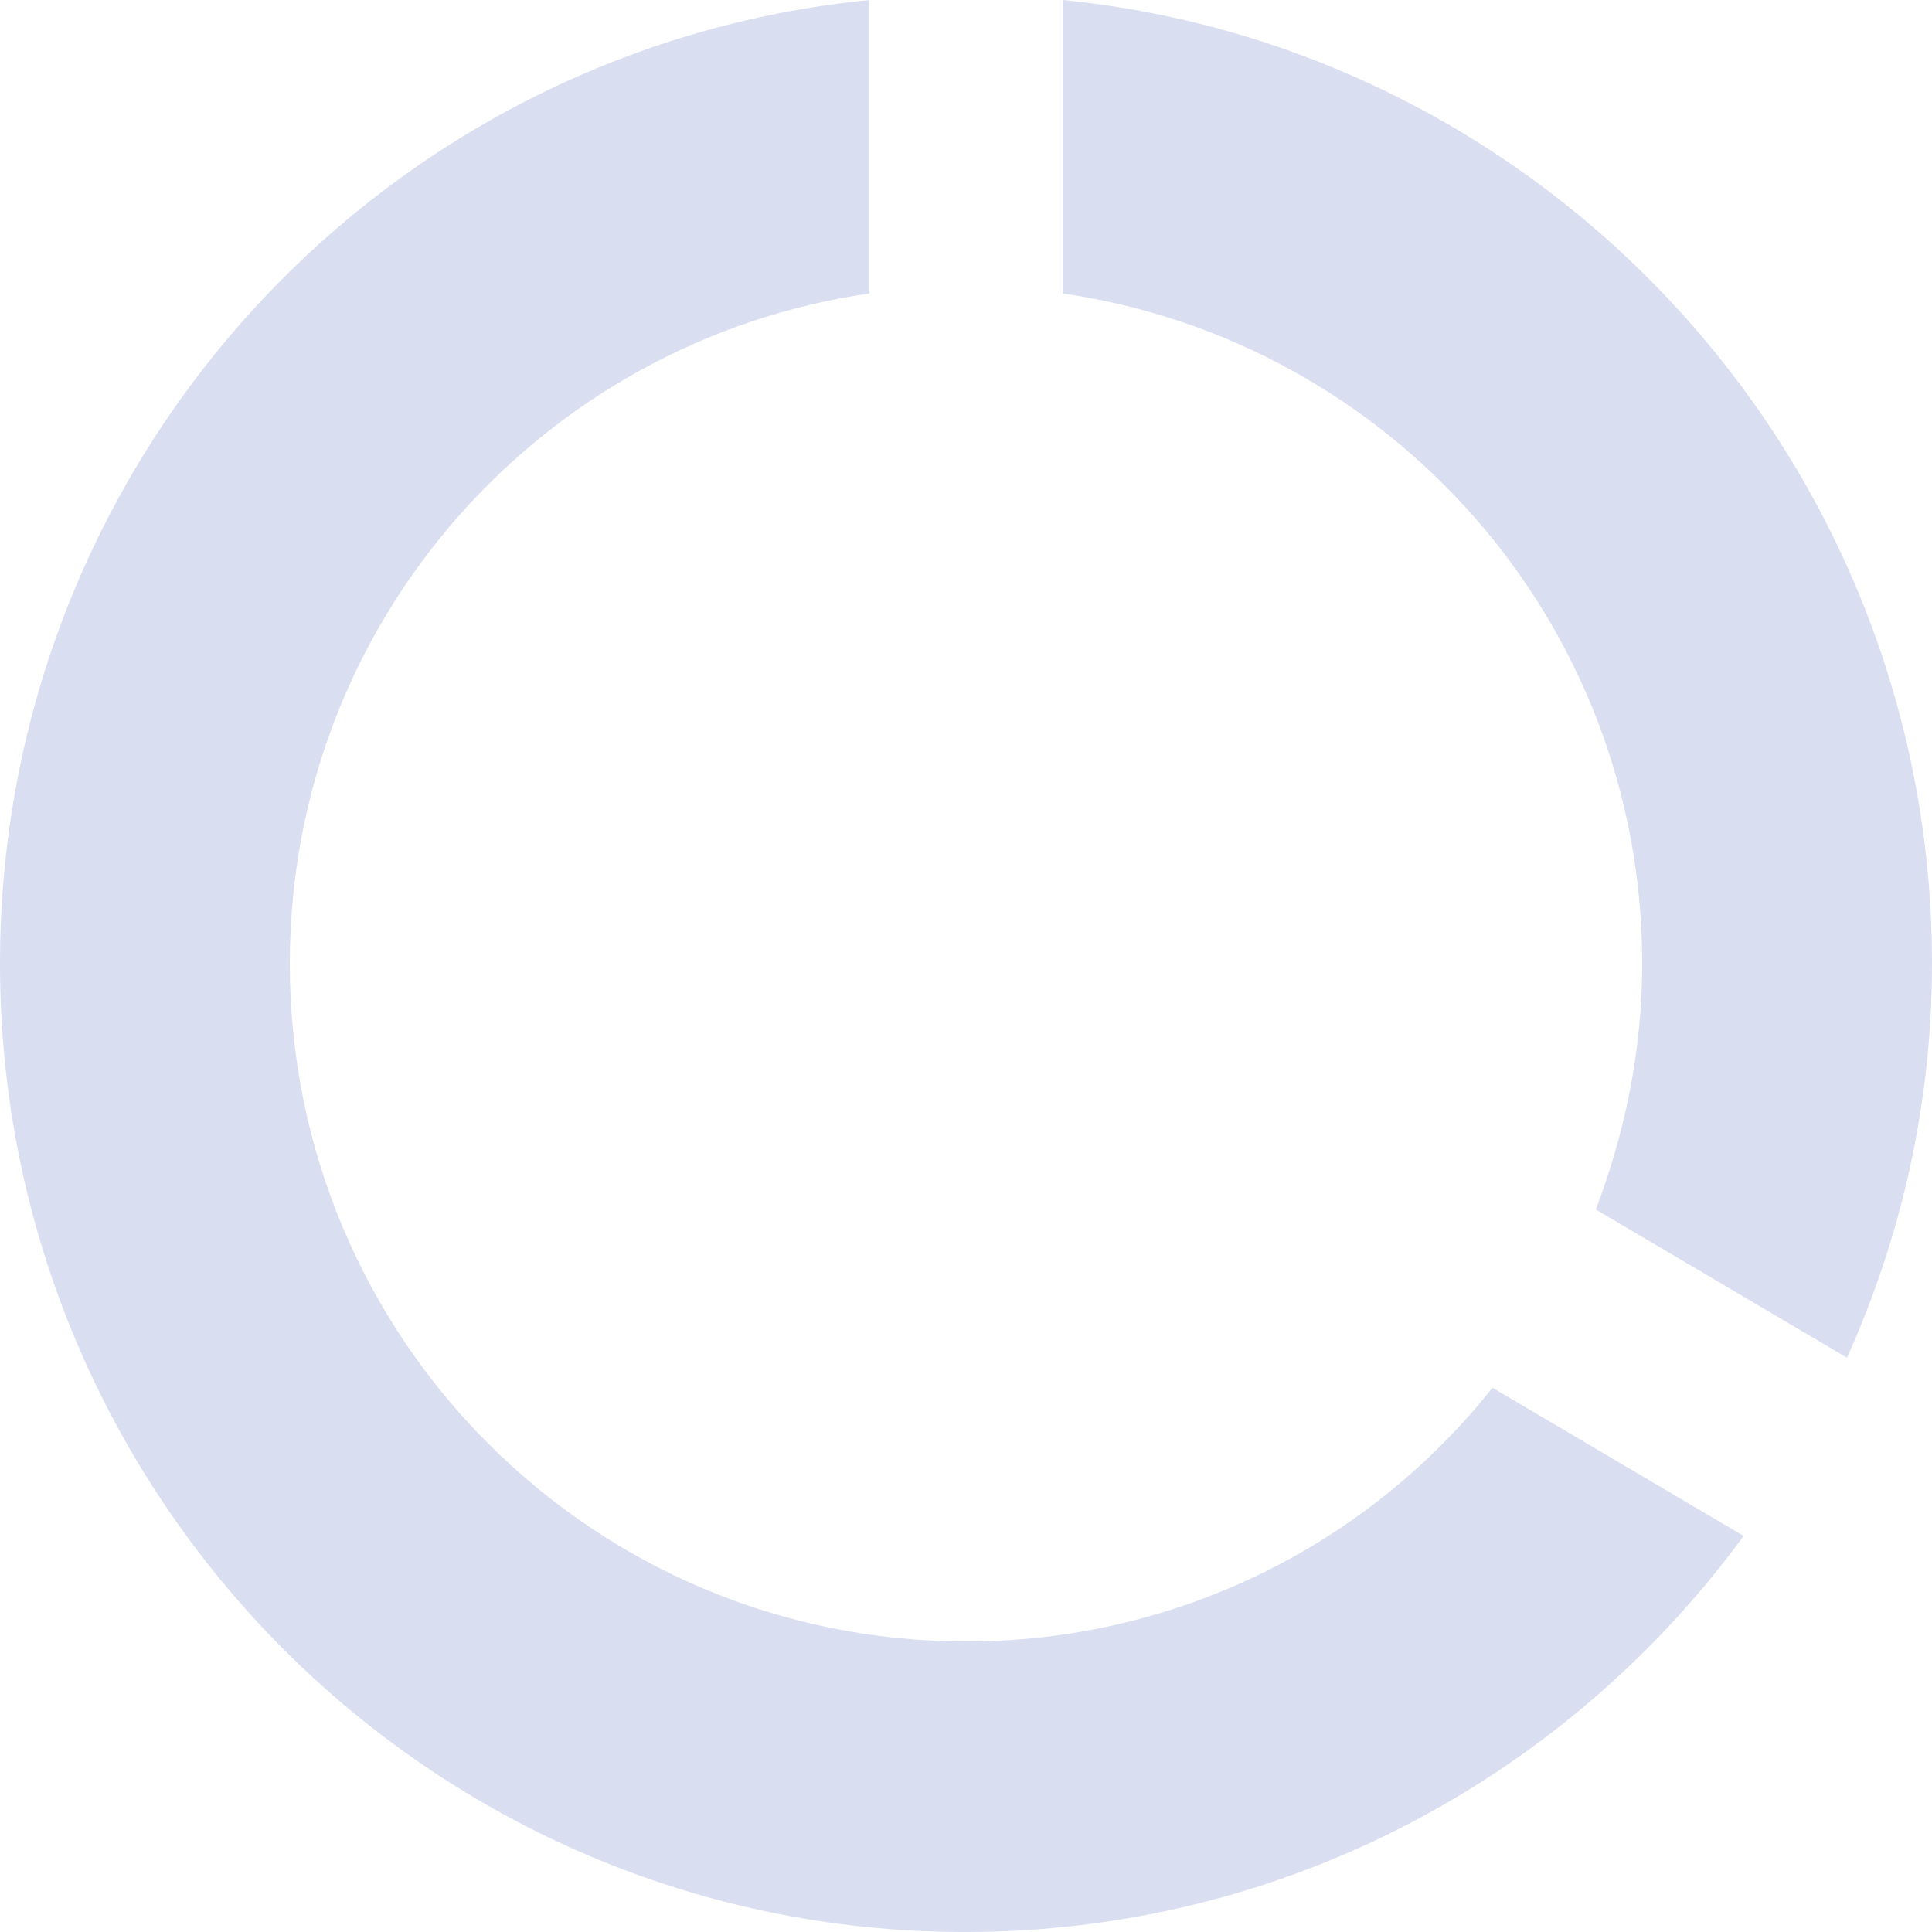
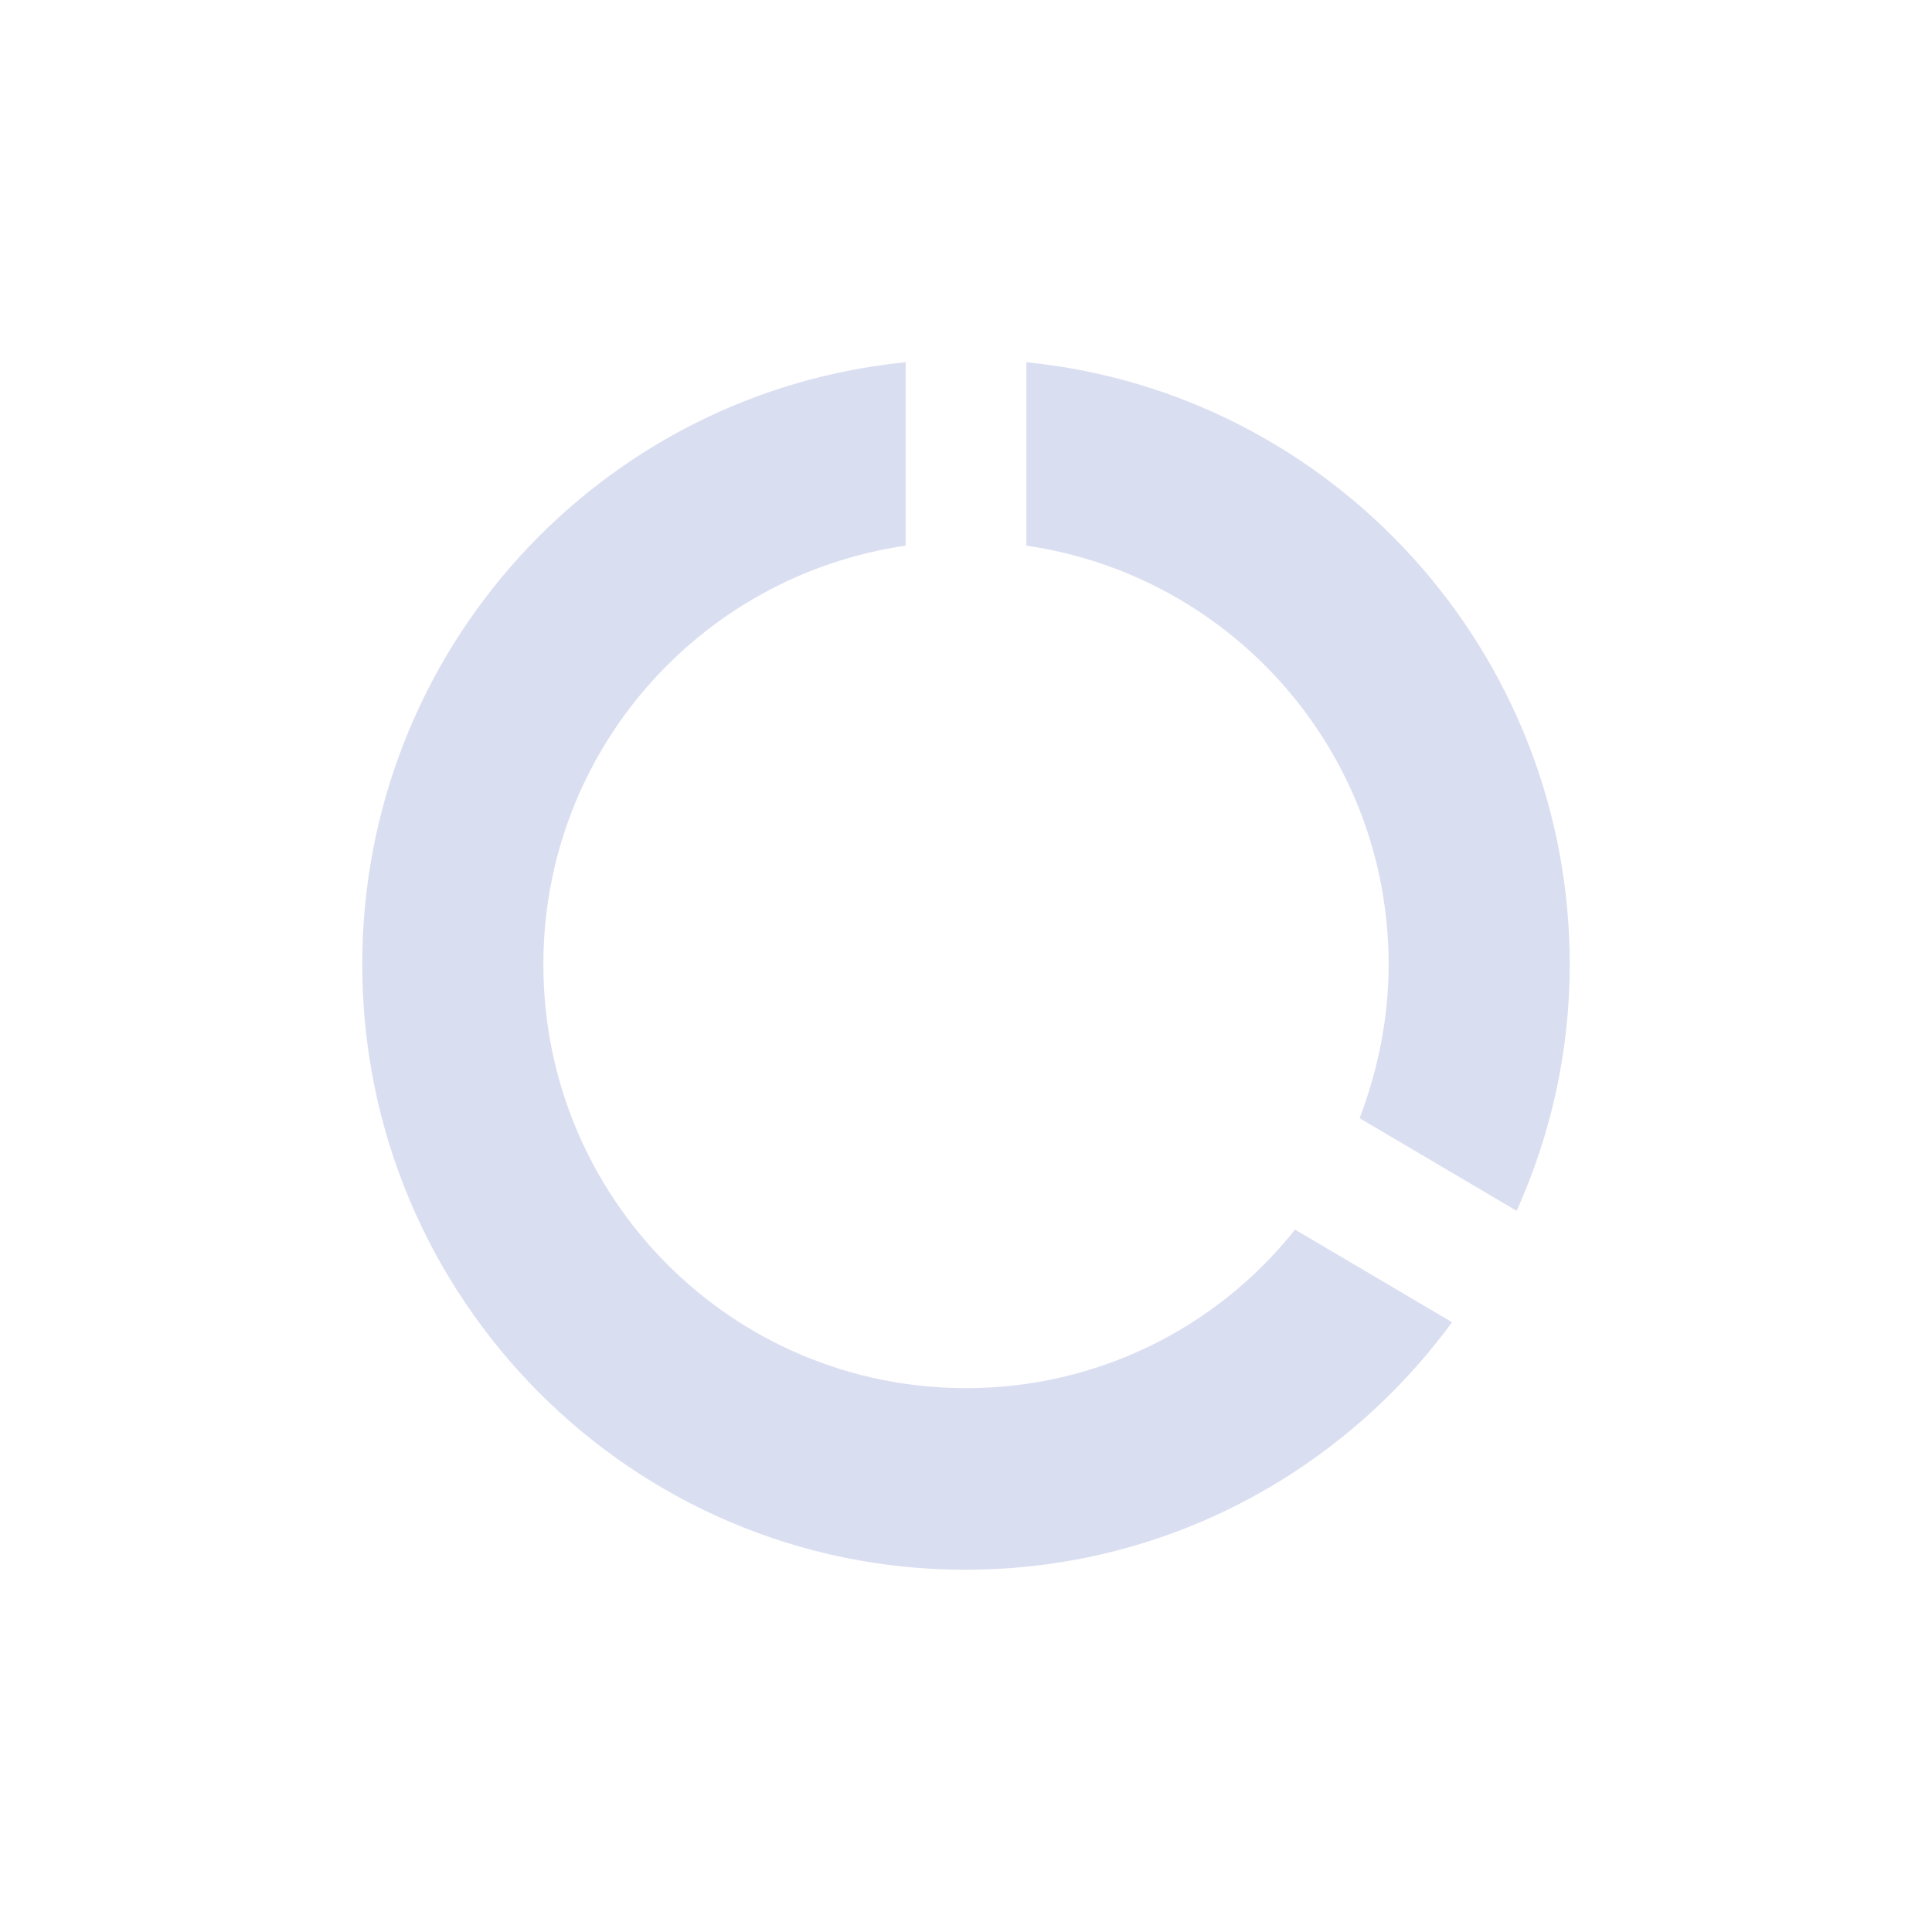
- <svg xmlns="http://www.w3.org/2000/svg" width="20" height="20" viewBox="0 0 20 20" fill="none">
-   <path d="M11 0V3.038C14.39 3.529 17 6.436 17 9.975C17 10.877 16.82 11.729 16.52 12.521L19.12 14.055C19.68 12.812 20 11.429 20 9.975C20 4.782 16.05 0.501 11 0ZM10 16.992C6.13 16.992 3 13.855 3 9.975C3 6.436 5.61 3.529 9 3.038V0C3.94 0.501 0 4.772 0 9.975C0 15.509 4.47 20 9.99 20C13.3 20 16.23 18.386 18.05 15.9L15.45 14.366C14.798 15.187 13.969 15.85 13.025 16.305C12.081 16.759 11.047 16.994 10 16.992Z" fill="#DADEF1" />
+ <svg xmlns="http://www.w3.org/2000/svg" width="32" height="32" viewBox="0 0 32 32" fill="none">
+   <path d="M17 6V9.038C20.39 9.529 23 12.436 23 15.975C23 16.877 22.82 17.729 22.52 18.521L25.12 20.055C25.68 18.812 26 17.429 26 15.975C26 10.782 22.05 6.501 17 6ZM16 22.992C12.13 22.992 9 19.855 9 15.975C9 12.436 11.61 9.529 15 9.038V6C9.94 6.501 6 10.772 6 15.975C6 21.509 10.47 26 15.99 26C19.3 26 22.23 24.386 24.05 21.9L21.45 20.366C20.798 21.187 19.969 21.85 19.025 22.305C18.081 22.759 17.047 22.994 16 22.992Z" fill="#DADEF1" />
</svg>
